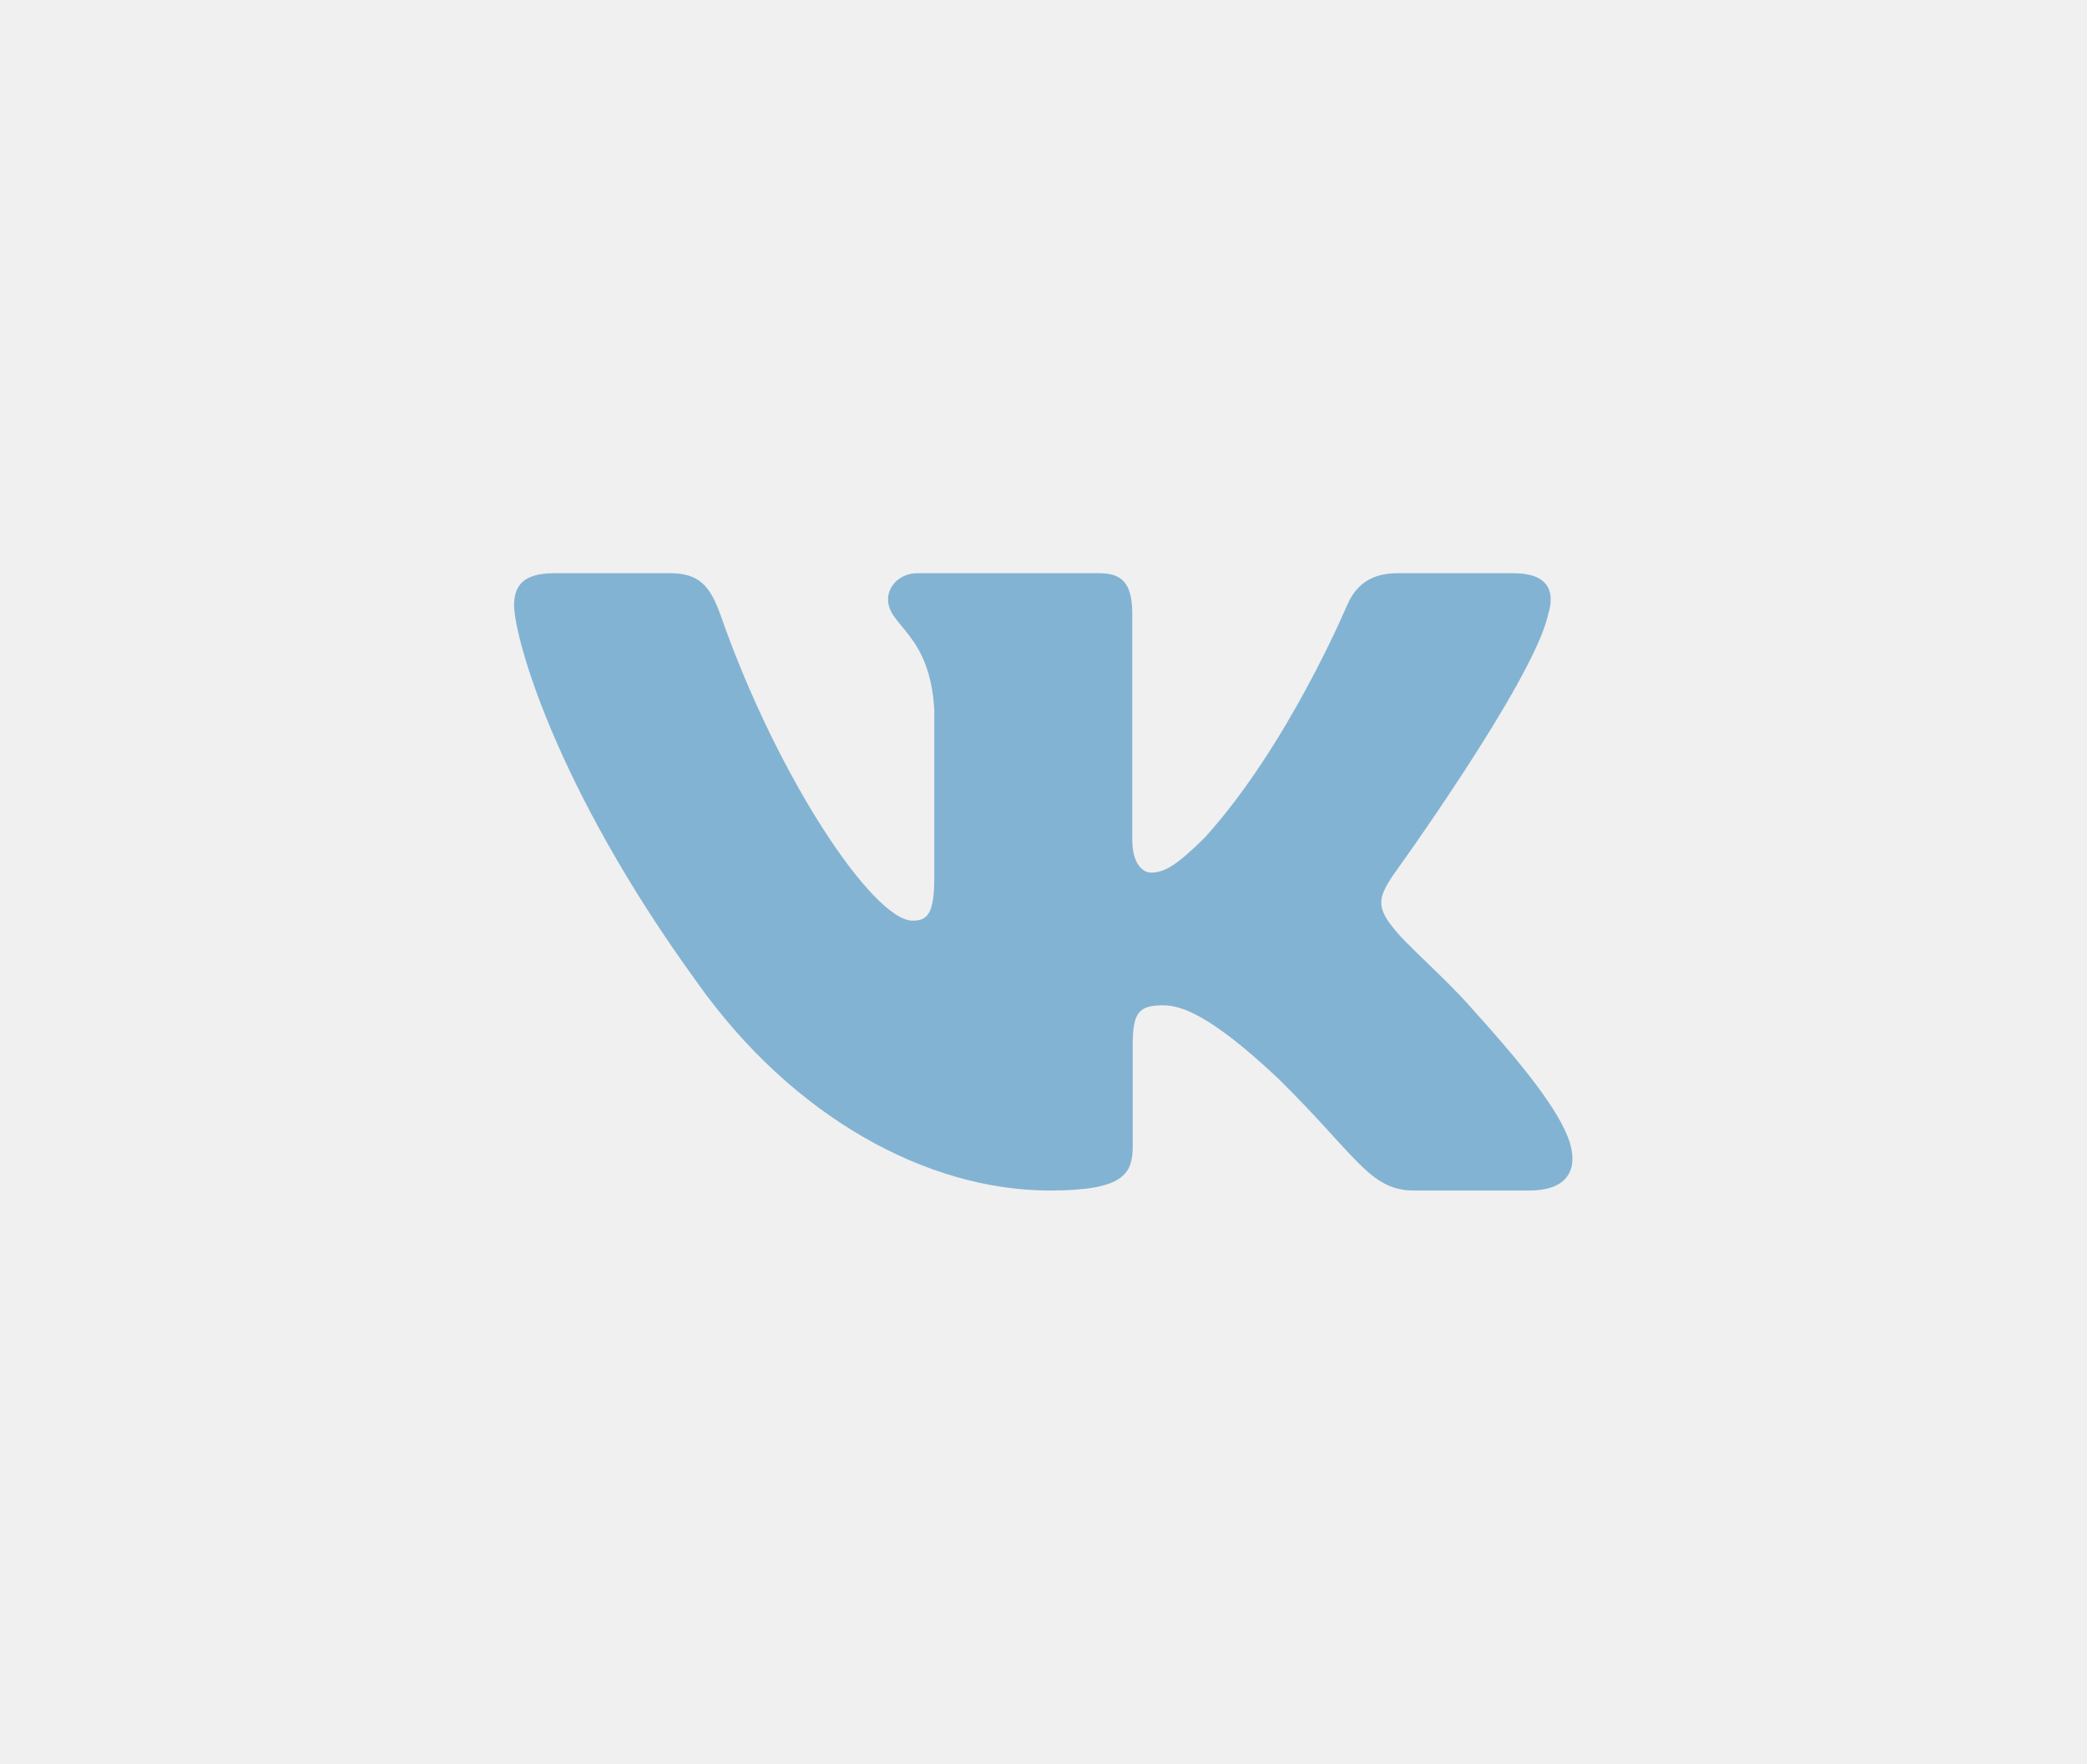
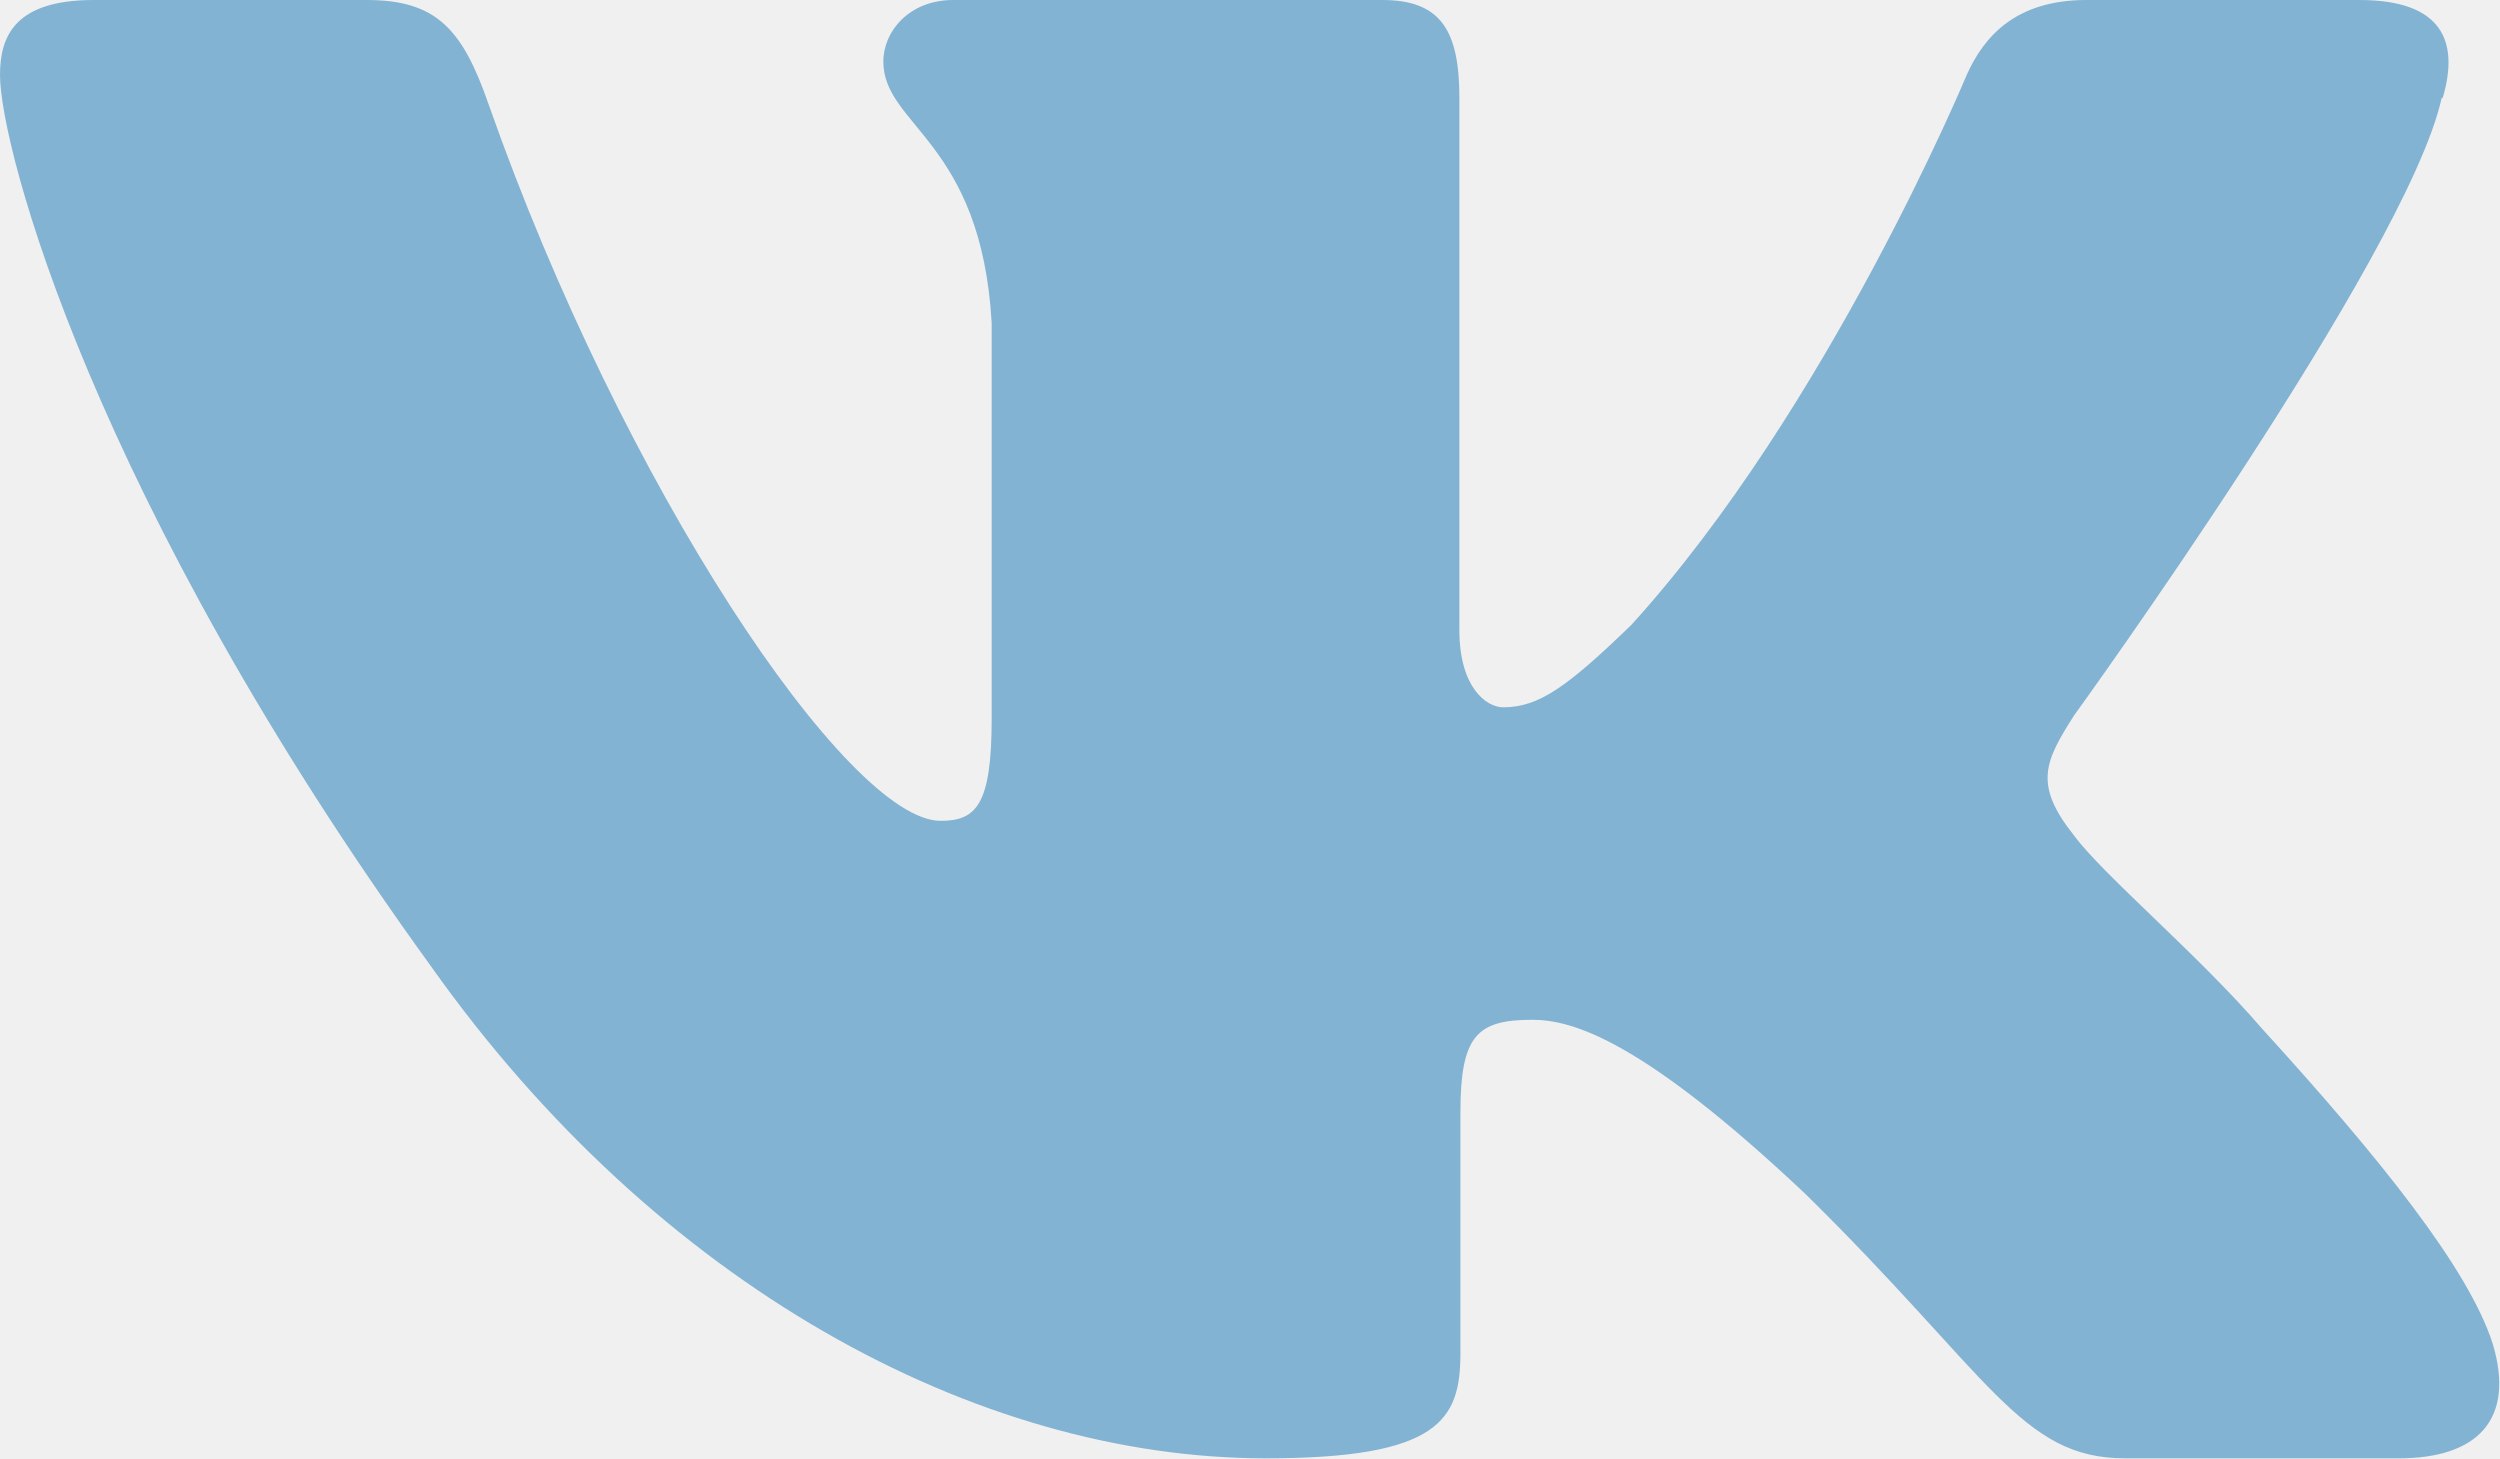
- <svg xmlns="http://www.w3.org/2000/svg" width="47.333" height="40" viewBox="0 0 47.333 40" fill="none">
-   <defs />
-   <rect id="social-vk" width="47.333" height="40" fill="#FFFFFF" fill-opacity="0" />
-   <path id="Vector" d="M35.11 13.94C35.28 13.4 35.11 13 34.32 13L31.69 13C31.02 13 30.72 13.34 30.55 13.73C30.55 13.73 29.21 16.92 27.32 19C26.71 19.6 26.43 19.79 26.1 19.79C25.93 19.79 25.68 19.6 25.68 19.05L25.68 13.94C25.68 13.29 25.5 13 24.94 13L20.81 13C20.4 13 20.14 13.3 20.14 13.59C20.14 14.21 21.09 14.35 21.19 16.1L21.19 19.9C21.19 20.73 21.03 20.88 20.7 20.88C19.81 20.88 17.65 17.67 16.36 14C16.11 13.28 15.86 13 15.19 13L12.56 13C11.81 13 11.66 13.34 11.66 13.73C11.66 14.41 12.55 17.79 15.81 22.28C17.98 25.34 21.03 27 23.81 27C25.48 27 25.69 26.63 25.69 25.99L25.69 23.68C25.69 22.94 25.85 22.8 26.38 22.8C26.77 22.8 27.43 22.99 28.99 24.46C30.77 26.21 31.06 27 32.07 27L34.69 27C35.44 27 35.82 26.63 35.6 25.9C35.36 25.17 34.51 24.12 33.39 22.88C32.77 22.17 31.86 21.4 31.58 21.02C31.19 20.53 31.3 20.31 31.58 19.87C31.58 19.87 34.78 15.45 35.11 13.94L35.11 13.94Z" fill="#83B3D3" fill-opacity="1" fill-rule="evenodd" />
+ <svg xmlns="http://www.w3.org/2000/svg" width="24" height="14" fill="none">
+   <path fill="#83B3D3" fill-rule="evenodd" d="M23.45.94c.16-.54 0-.94-.8-.94h-2.62c-.67 0-.98.34-1.15.72 0 0-1.33 3.2-3.22 5.28-.62.6-.89.79-1.23.79-.16 0-.42-.19-.42-.74V.94c0-.65-.18-.94-.74-.94H9.15c-.42 0-.67.3-.67.59 0 .62.94.76 1.04 2.51v3.8c0 .83-.15.98-.49.98-.89 0-3.05-3.21-4.34-6.88-.25-.72-.5-1-1.17-1H.9C.15 0 0 .34 0 .72c0 .69.89 4.07 4.14 8.56C6.31 12.34 9.37 14 12.15 14c1.67 0 1.87-.37 1.87-1.01v-2.31c0-.74.16-.89.69-.89.39 0 1.06.2 2.62 1.67C19.11 13.21 19.4 14 20.4 14h2.63c.75 0 1.12-.37.9-1.1-.23-.72-1.08-1.78-2.21-3.02-.61-.71-1.53-1.48-1.81-1.86-.39-.49-.28-.71 0-1.15 0 0 3.2-4.42 3.53-5.93h.01Z" />
</svg>
